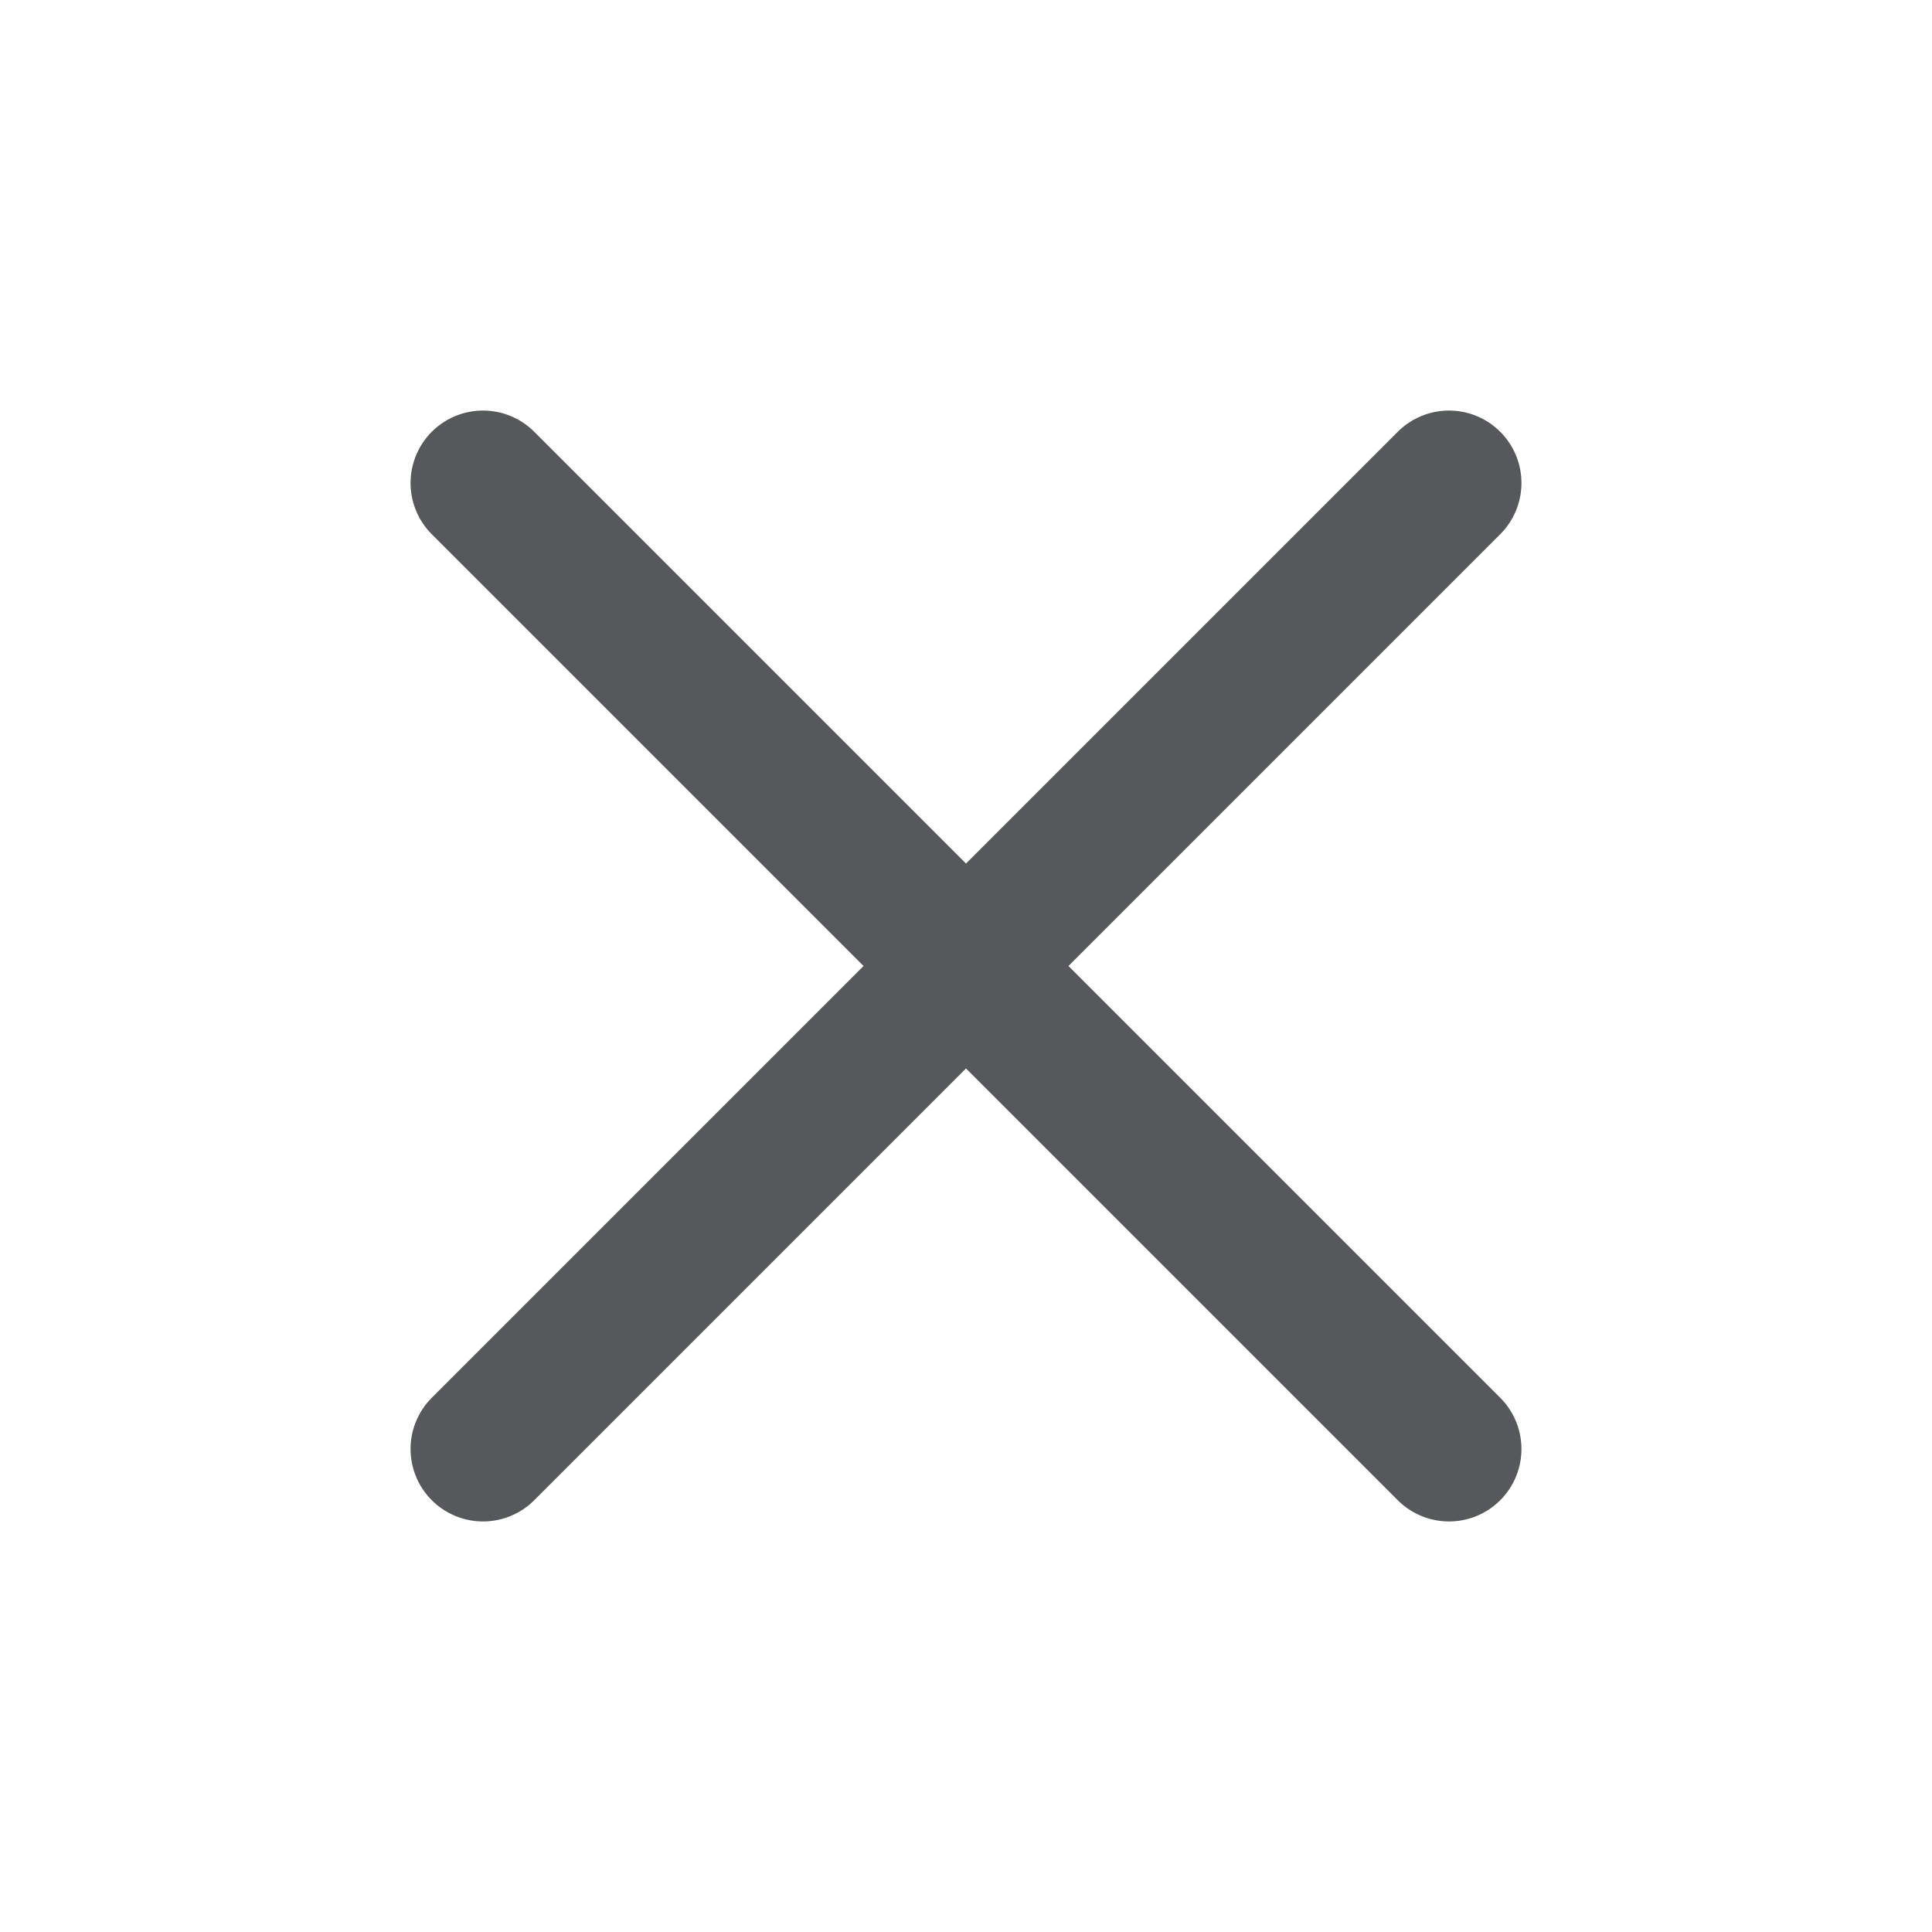
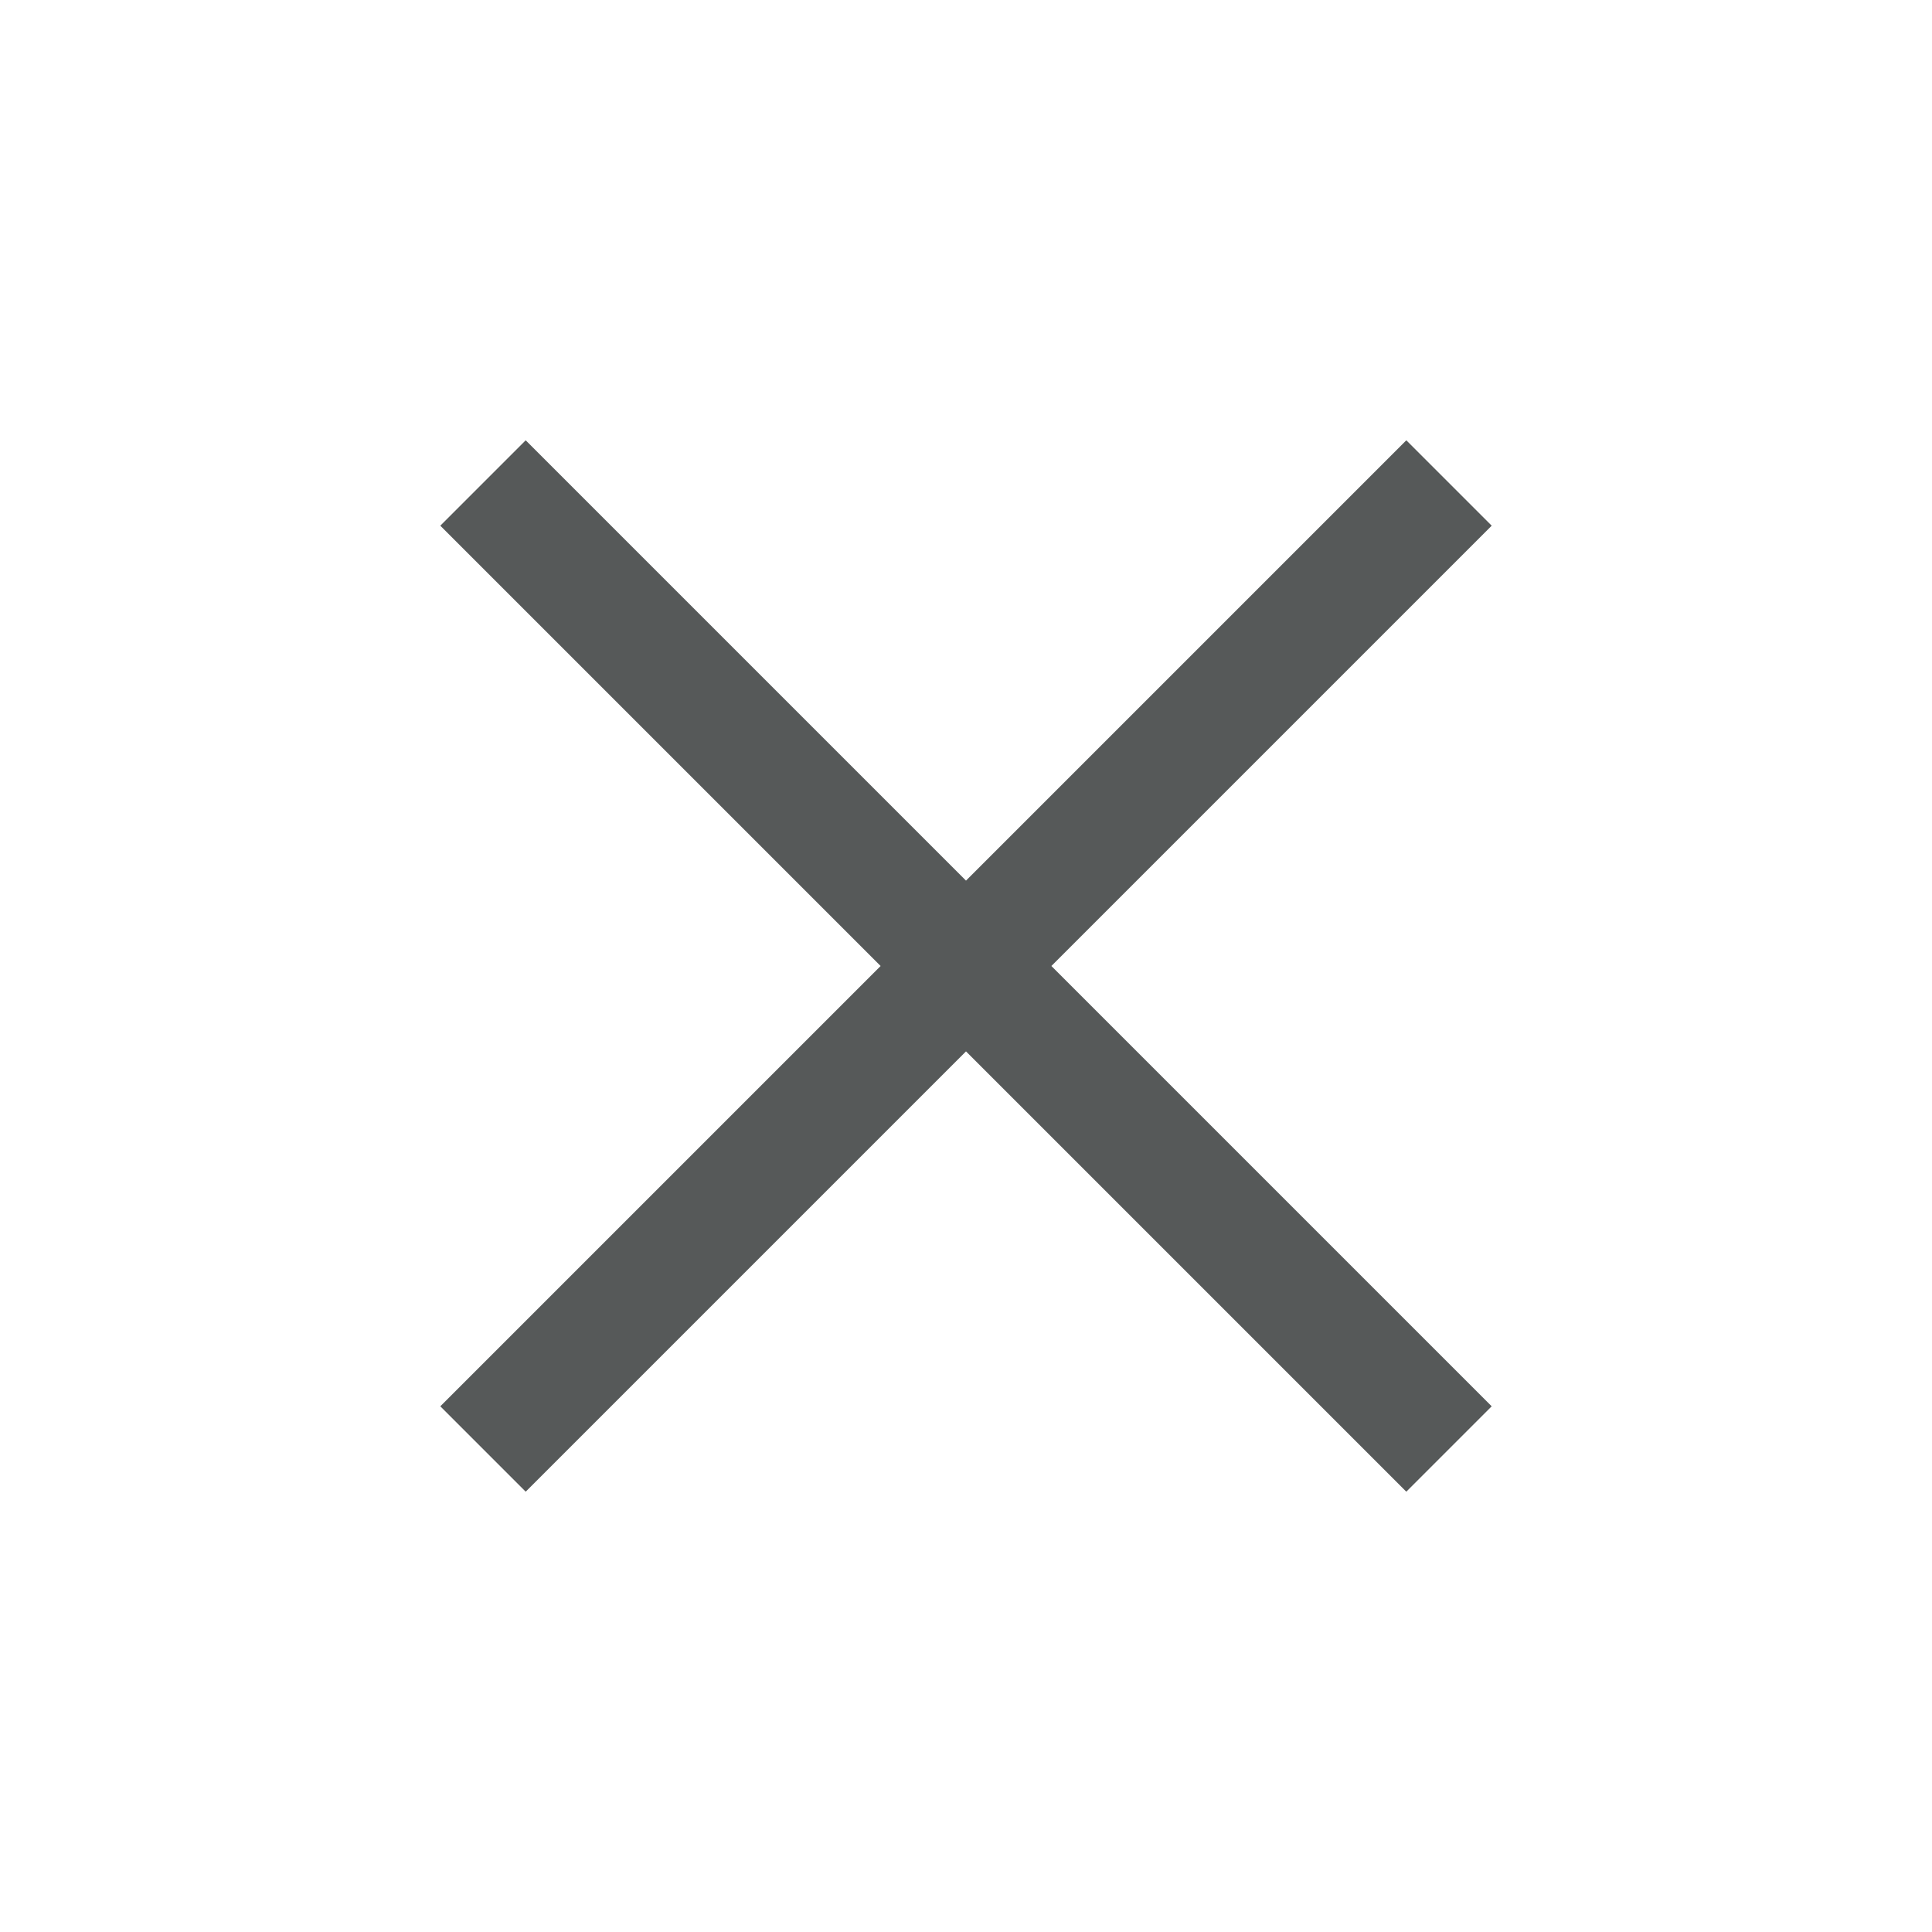
<svg xmlns="http://www.w3.org/2000/svg" width="16" height="16" viewBox="0 0 16 16" fill="none">
-   <path d="M12 4L4 12M4 4L12 12" stroke="#565959" stroke-width="1.2" stroke-linecap="round" stroke-linejoin="round" />
+   <path d="M12 4L4 12M4 4L12 12" stroke="#565959" strokeWidth="1.2" strokeLinecap="round" stroke-linejoin="round" />
</svg>
